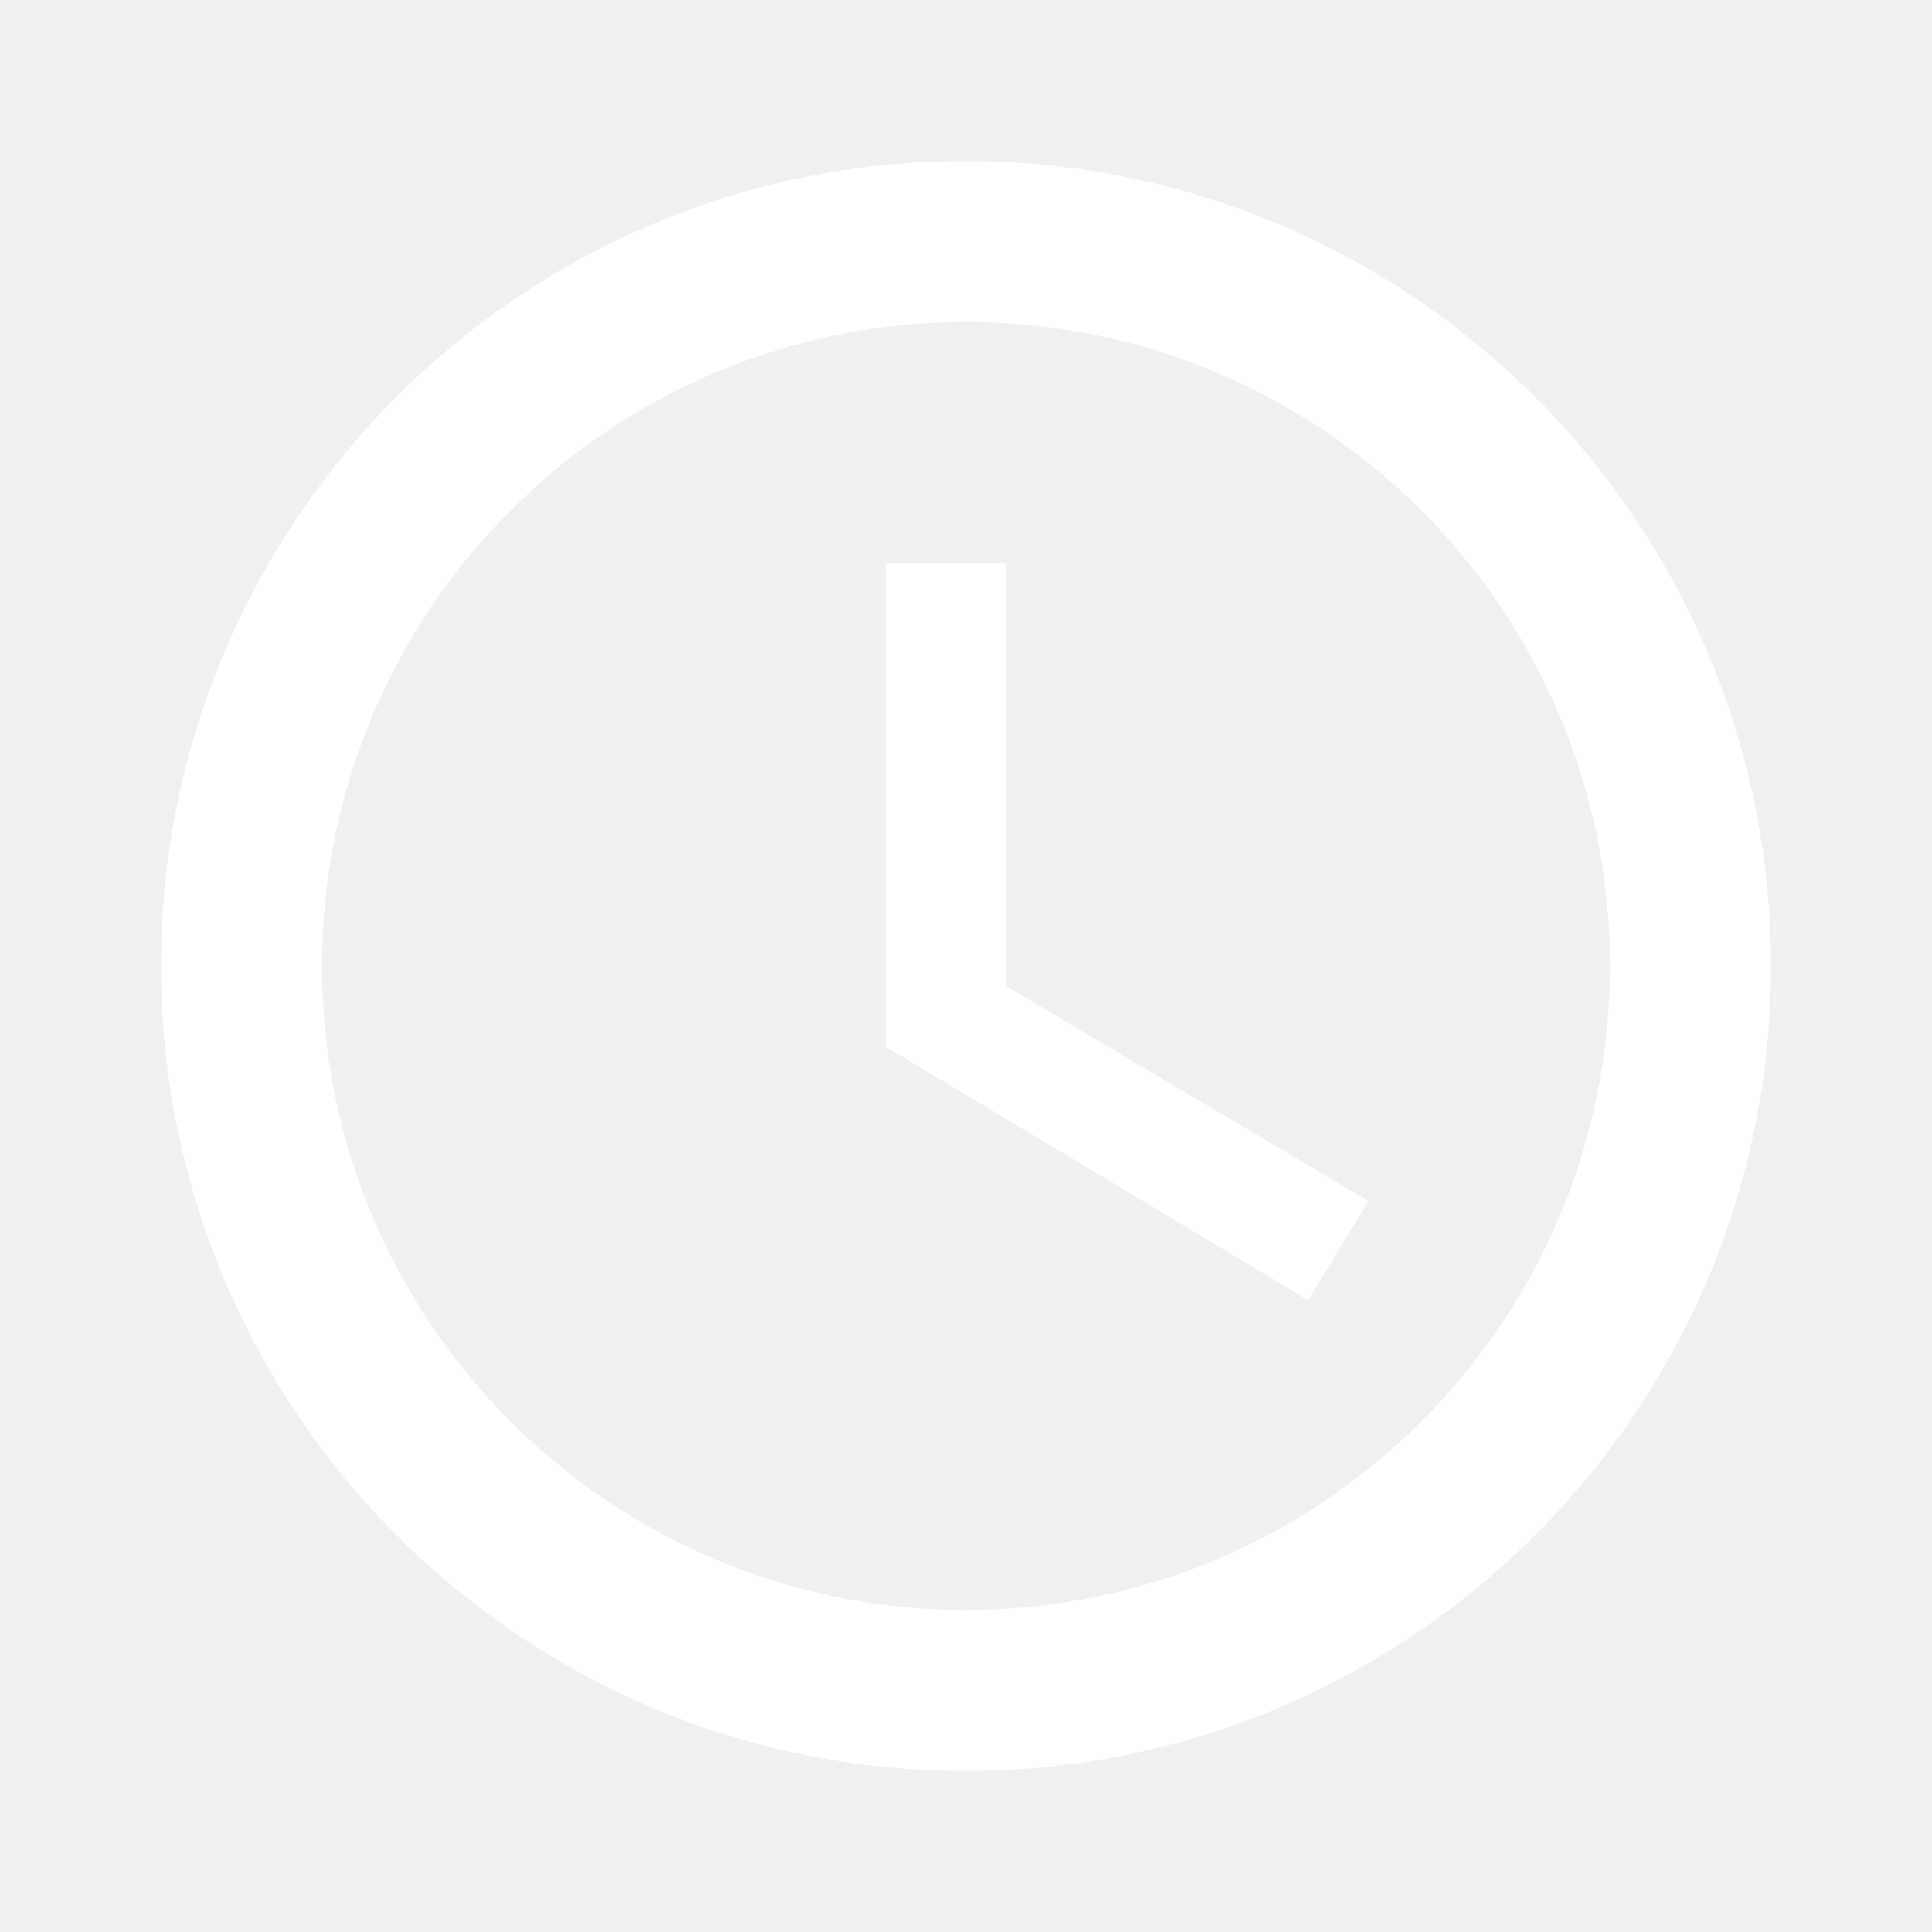
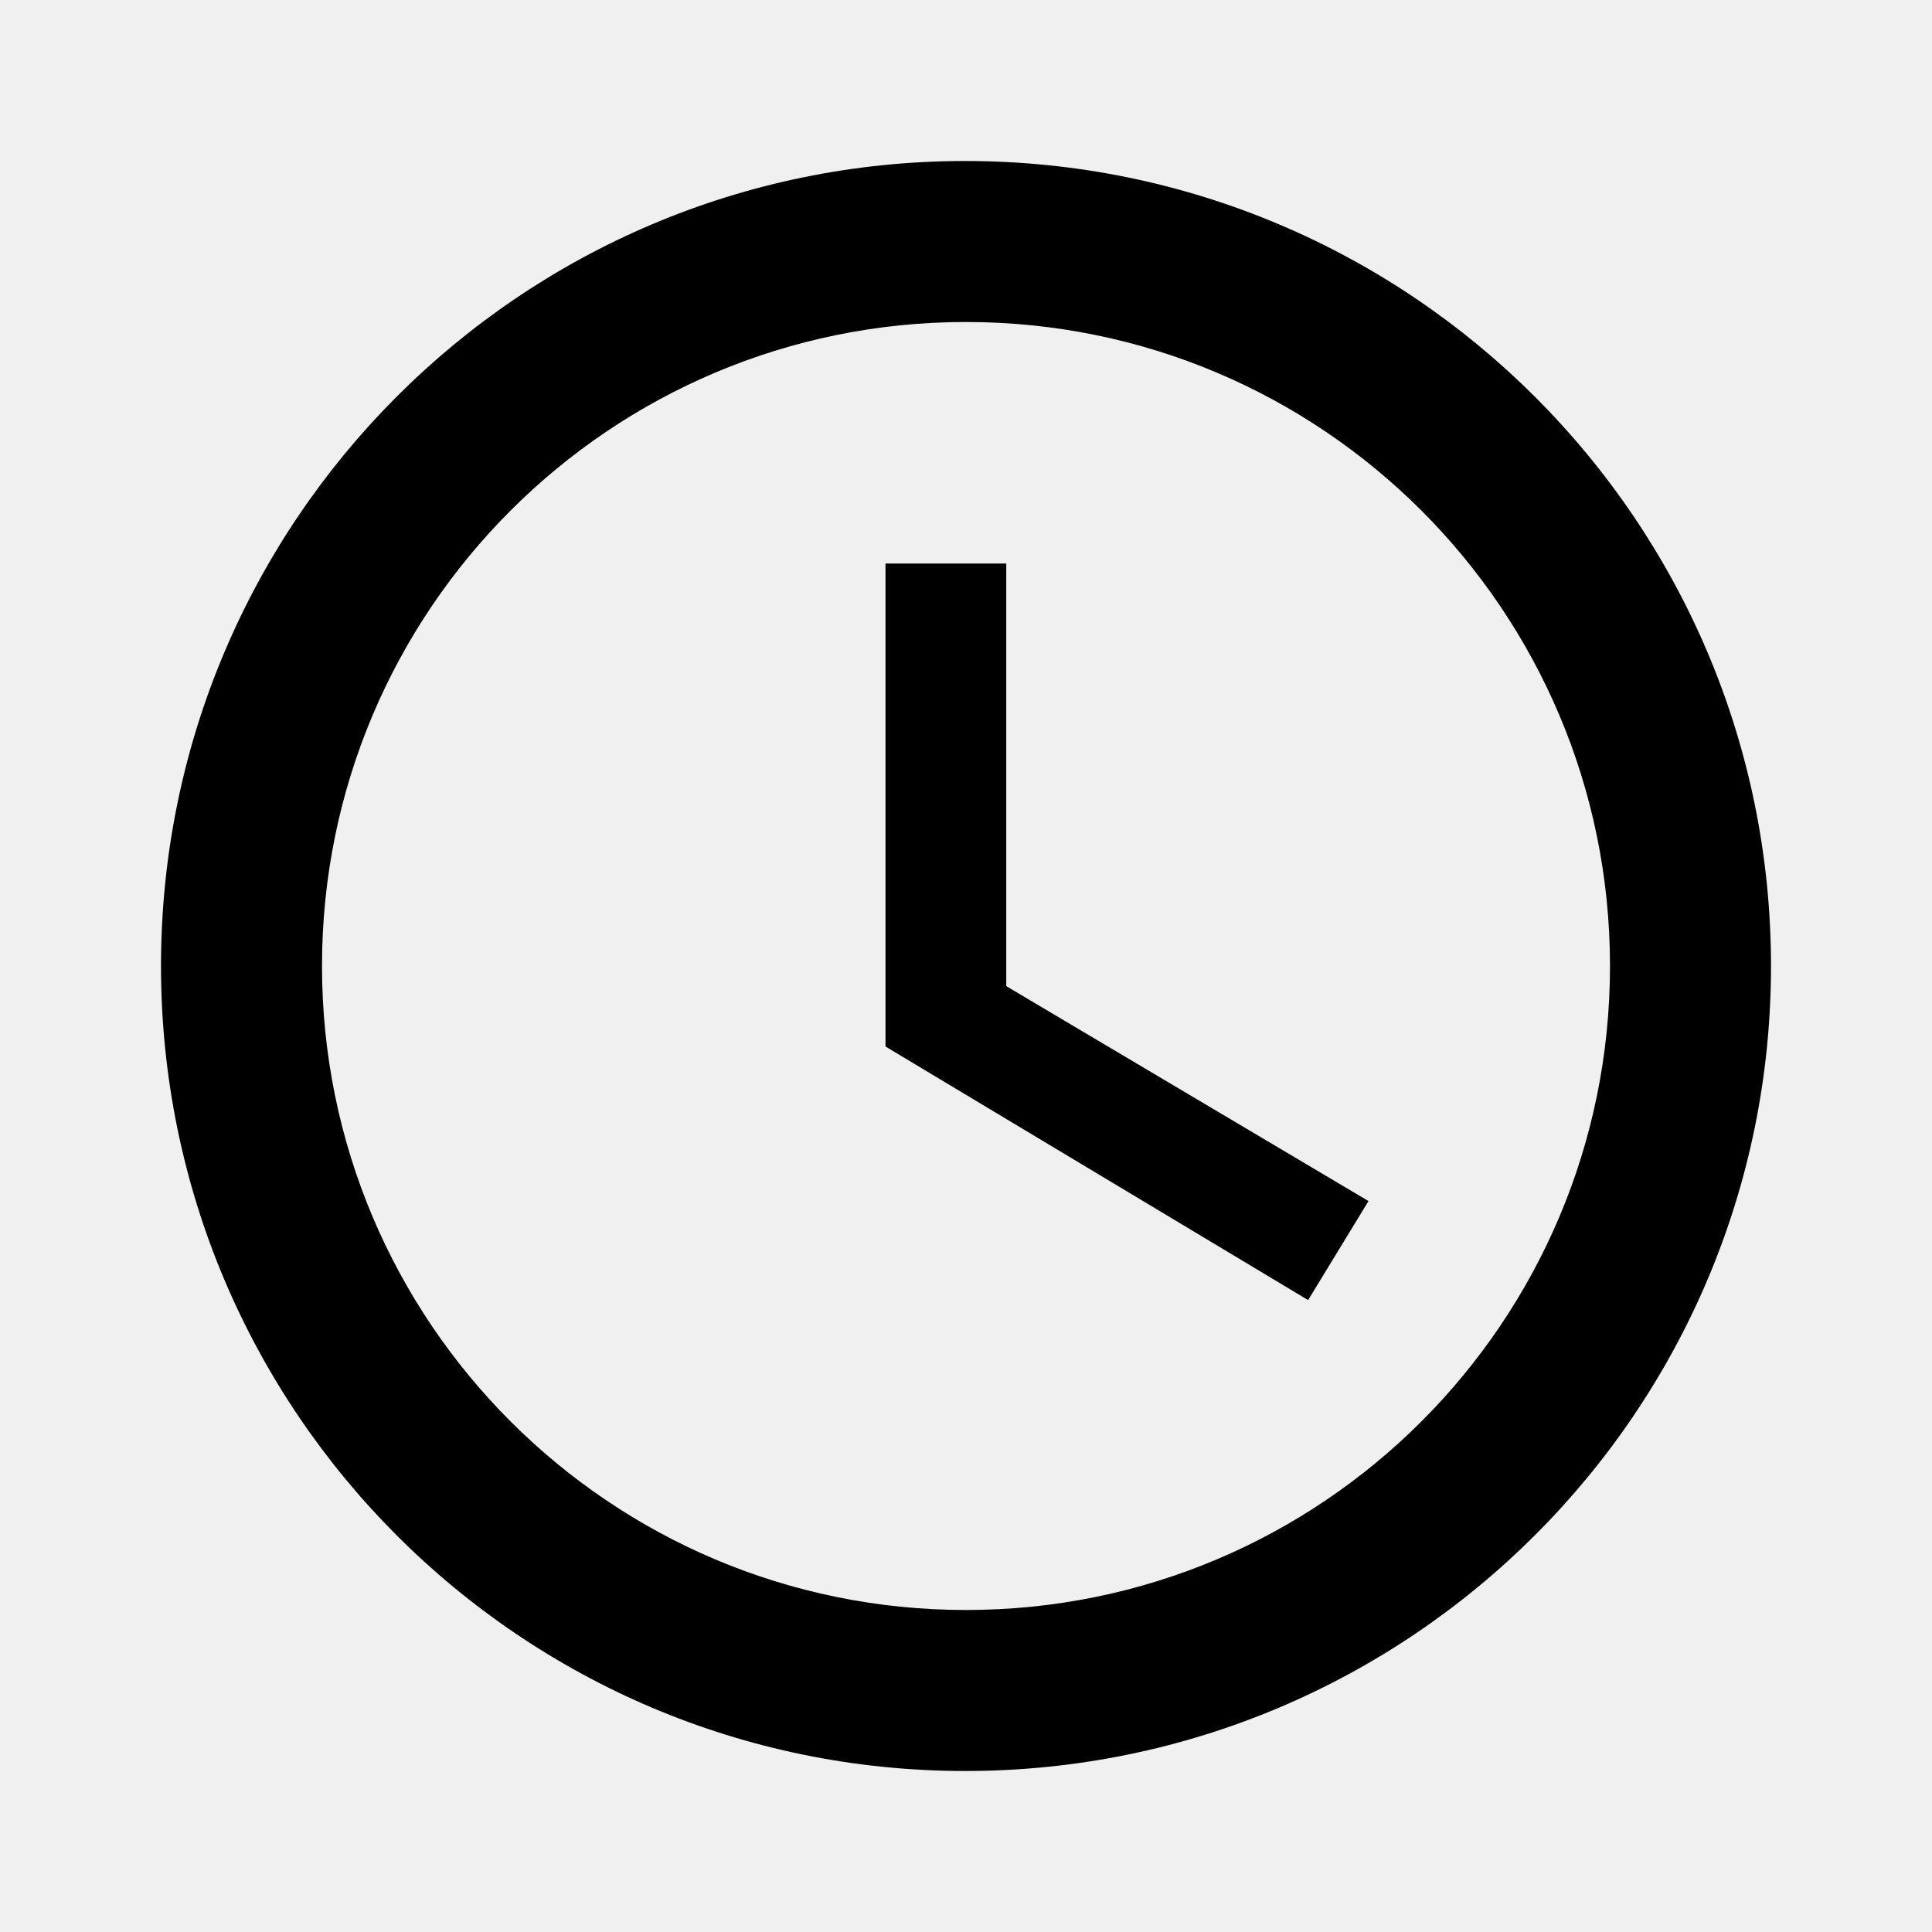
- <svg xmlns="http://www.w3.org/2000/svg" stroke="#fff" fill="#fff" stroke-width="0" viewBox="0 0 24 24" height="1em" width="1em">
+ <svg xmlns="http://www.w3.org/2000/svg" stroke="currentColor" fill="currentColor" stroke-width="0" viewBox="0 0 24 24" height="1em" width="1em">
  <path d="M11.99 2C6.47 2 2 6.48 2 12s4.47 10 9.99 10C17.52 22 22 17.52 22 12S17.52 2 11.99 2zM12 20c-4.42 0-8-3.58-8-8s3.58-8 8-8 8 3.58 8 8-3.58 8-8 8zm.5-13H11v6l5.25 3.15.75-1.23-4.5-2.67z" />
</svg>
